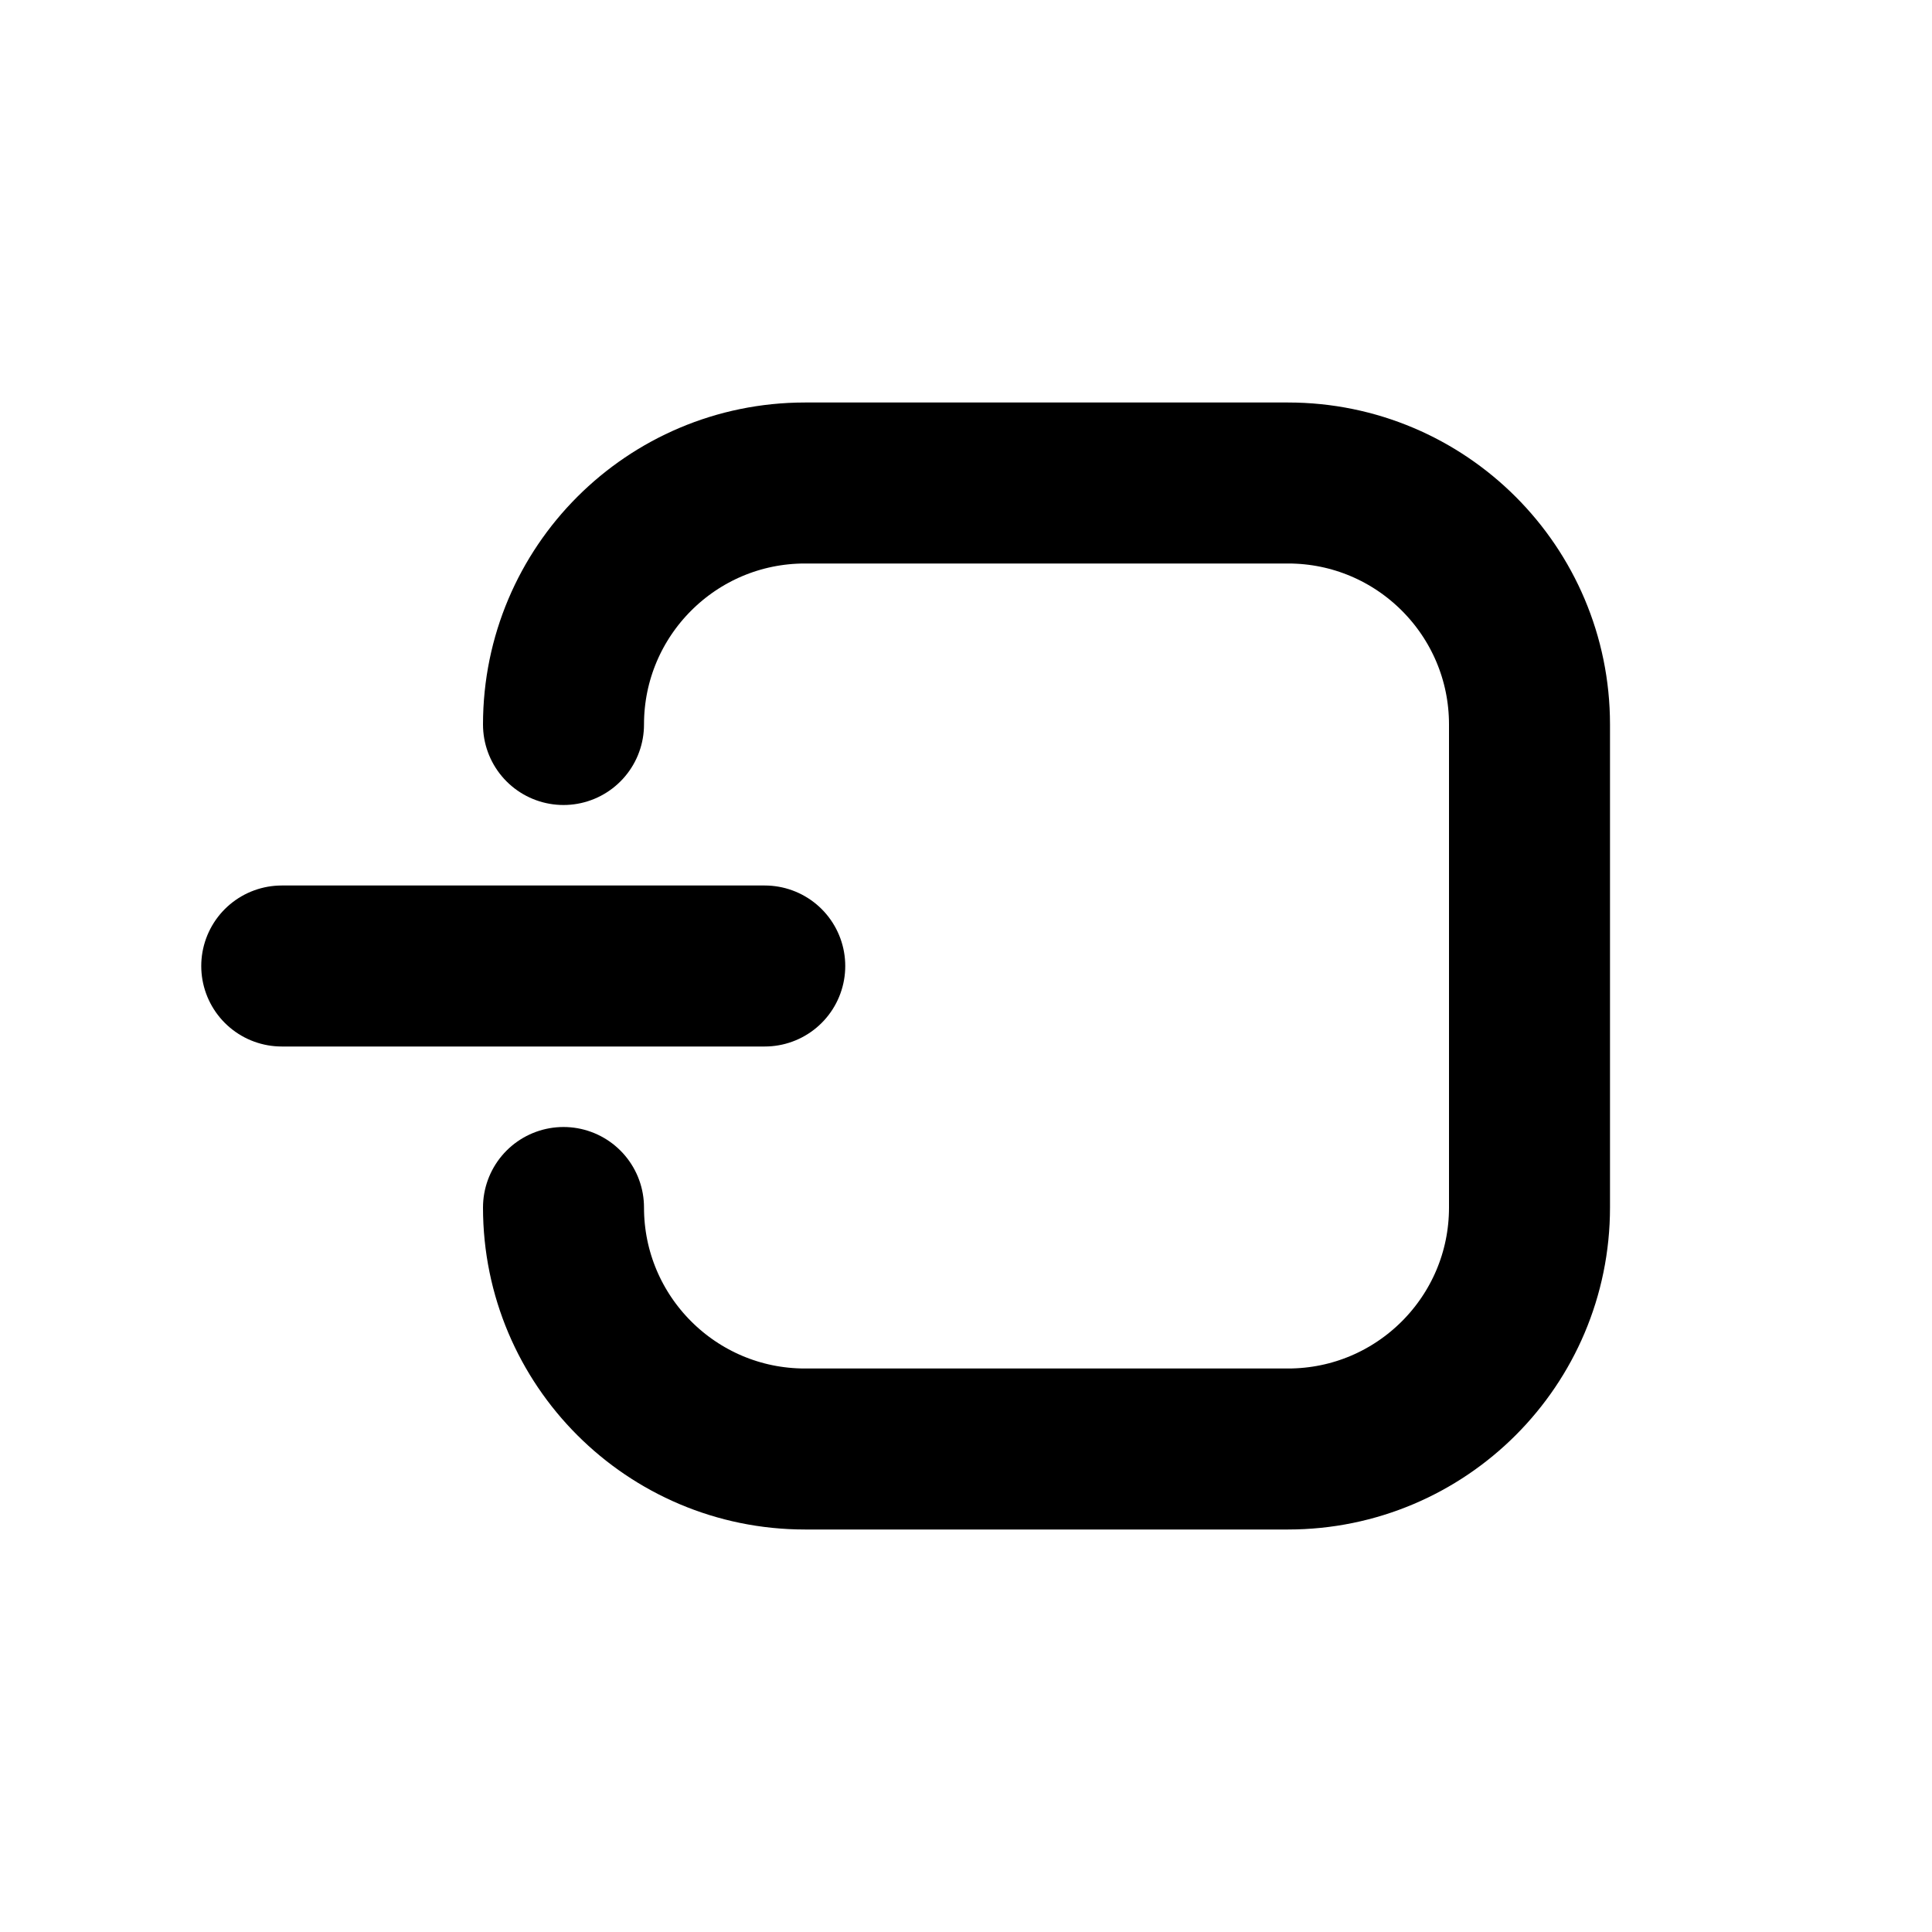
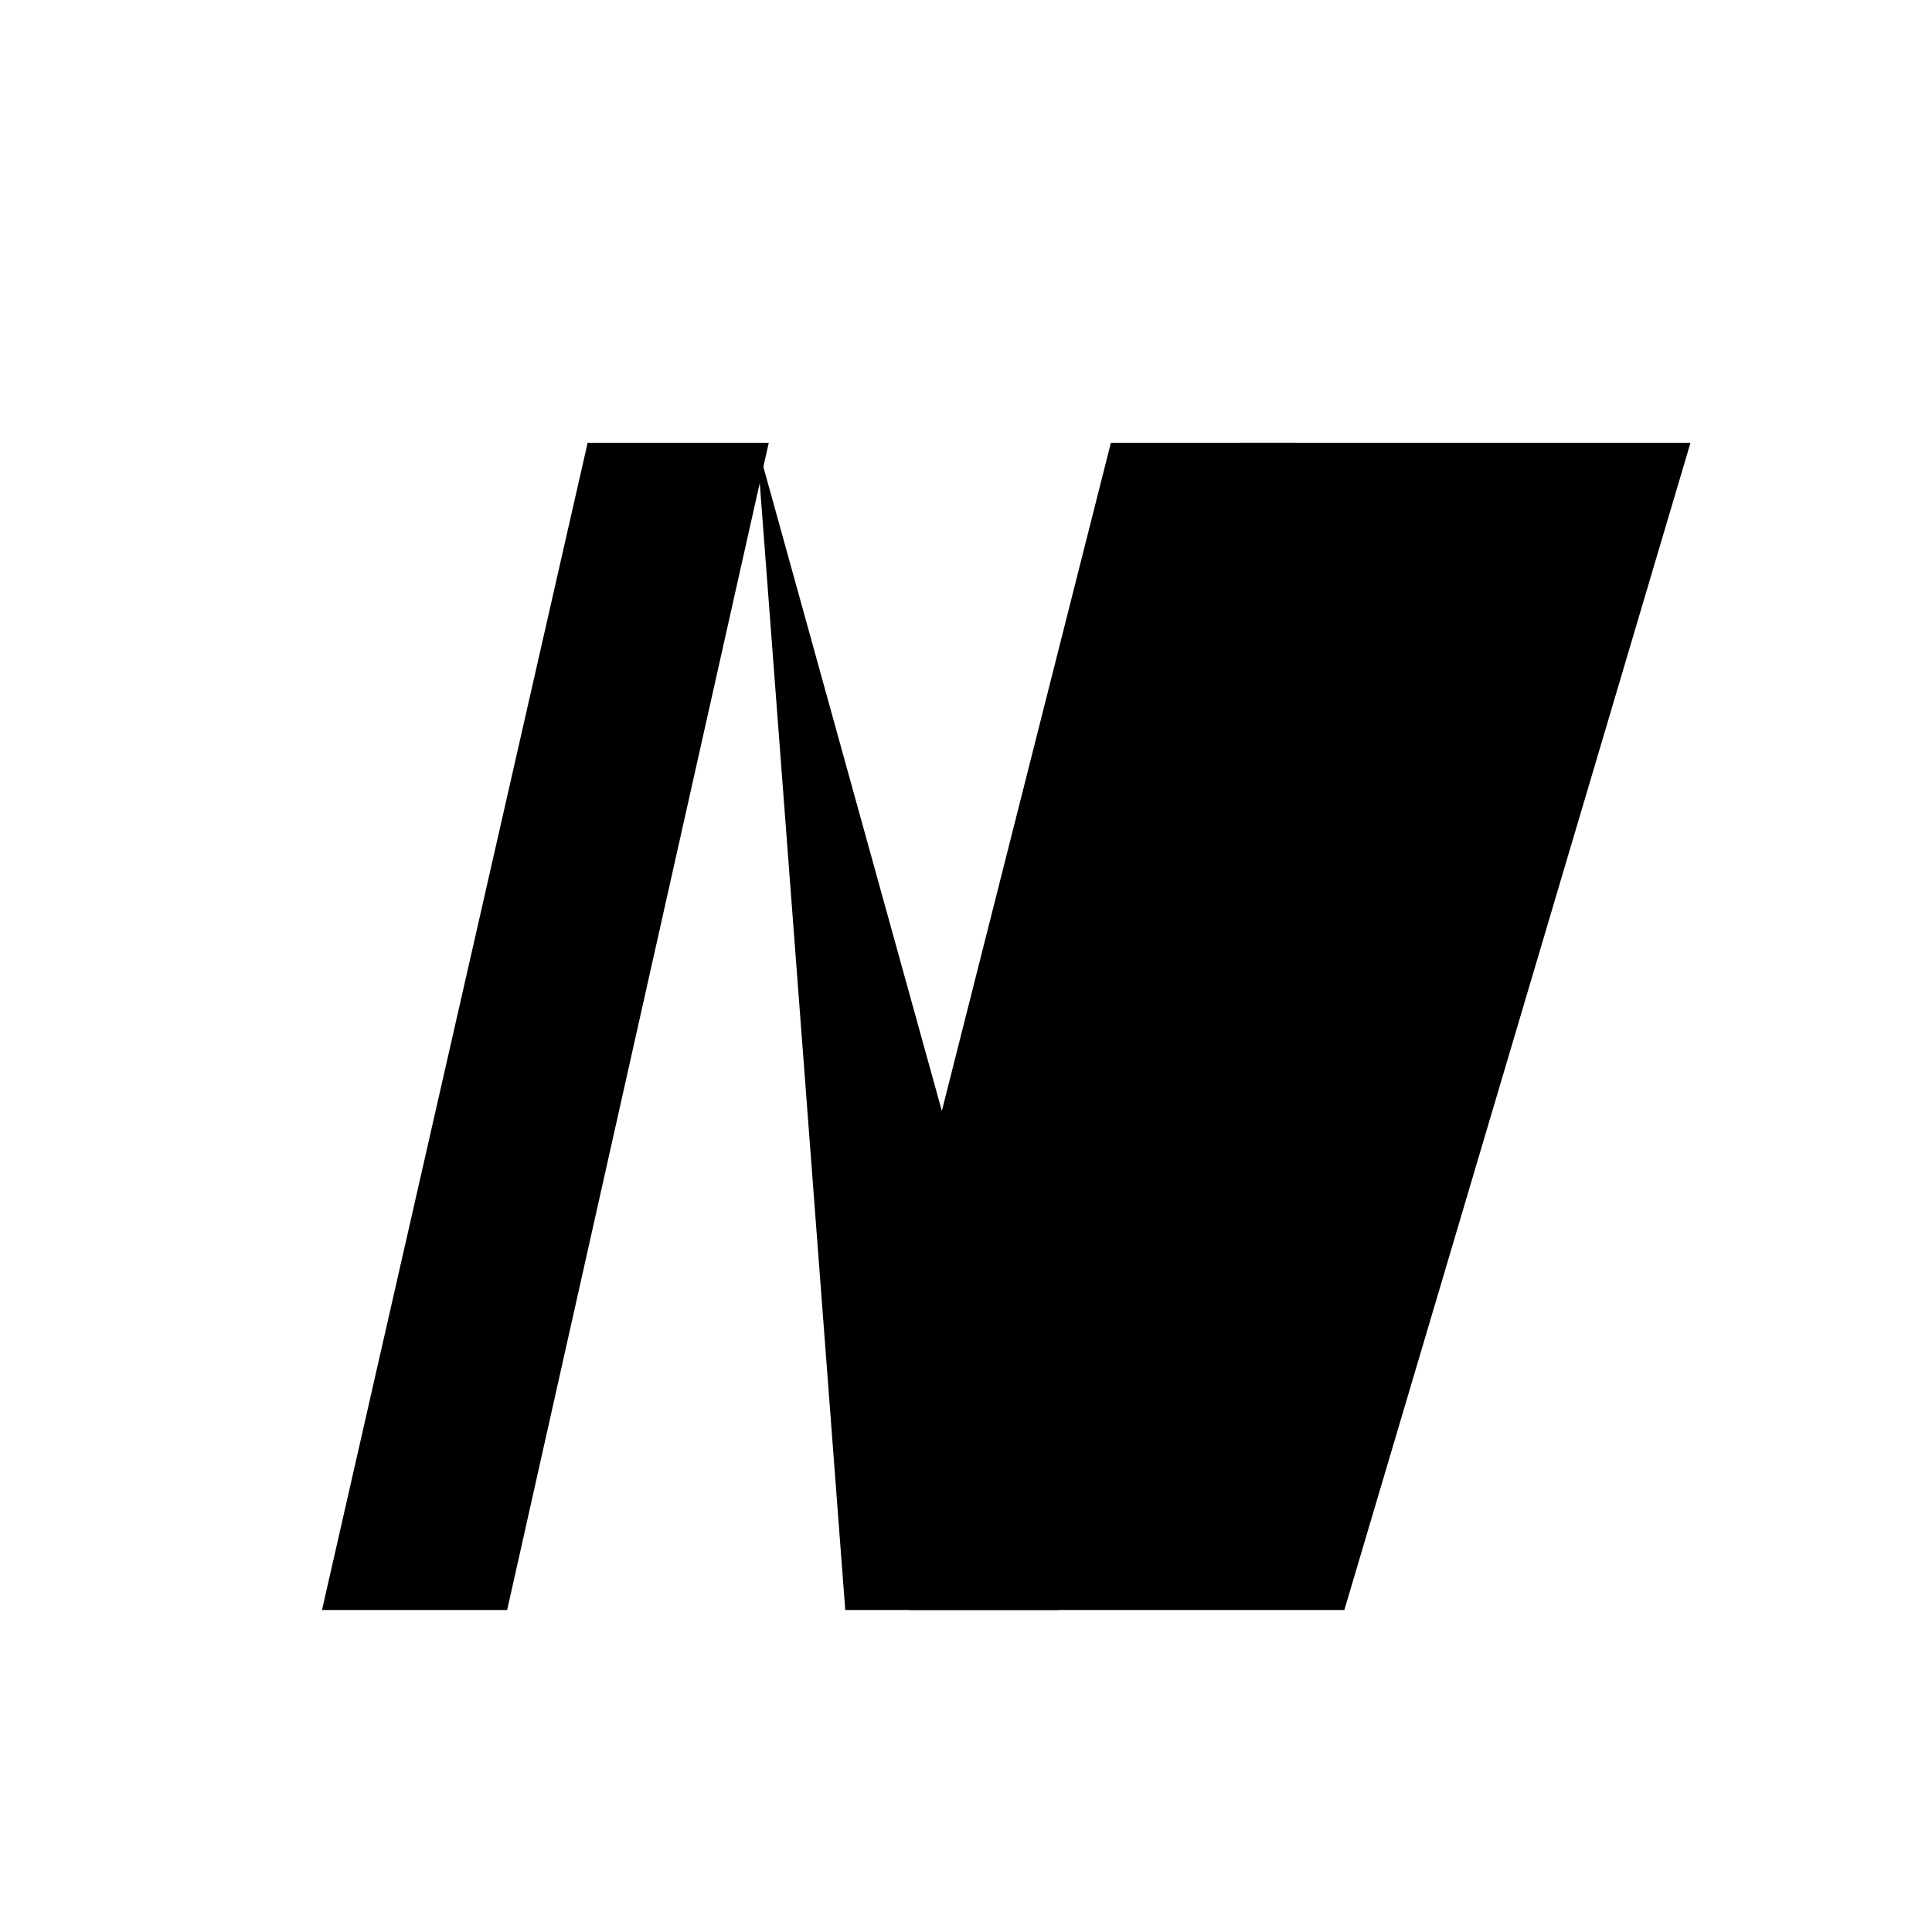
- <svg xmlns="http://www.w3.org/2000/svg" viewBox="0 0 48 48" fill="none" role="img" aria-label="canvas-studio">
-   <g transform="translate(2 0)" stroke="currentColor" stroke-width="4" stroke-linecap="round" stroke-linejoin="round">
-     <path d="M12 18 A6 6 0 0 1 18 12 H30 A6 6 0 0 1 36 18 V30              A6 6 0 0 1 30 36 H18 A6 6 0 0 1 12 30" />
-     <path d="M5 24 H17" />
-   </g>
+ <svg xmlns="http://www.w3.org/2000/svg" viewBox="0 0 48 48" fill="none" role="img" aria-label="MSDSJ">
+   <path d="M8 40 L14.6 11 H19.1 L12.6 40 Z" fill="currentColor" />
+   <path d="M18.8 11 L23.4 27.6 L27.6 11 H32.2 L26.3 40 H21 Z" fill="currentColor" />
+   <path d="M30.8 11 H42 L33.4 40 H22.6 Z" fill="currentColor" />
</svg>
